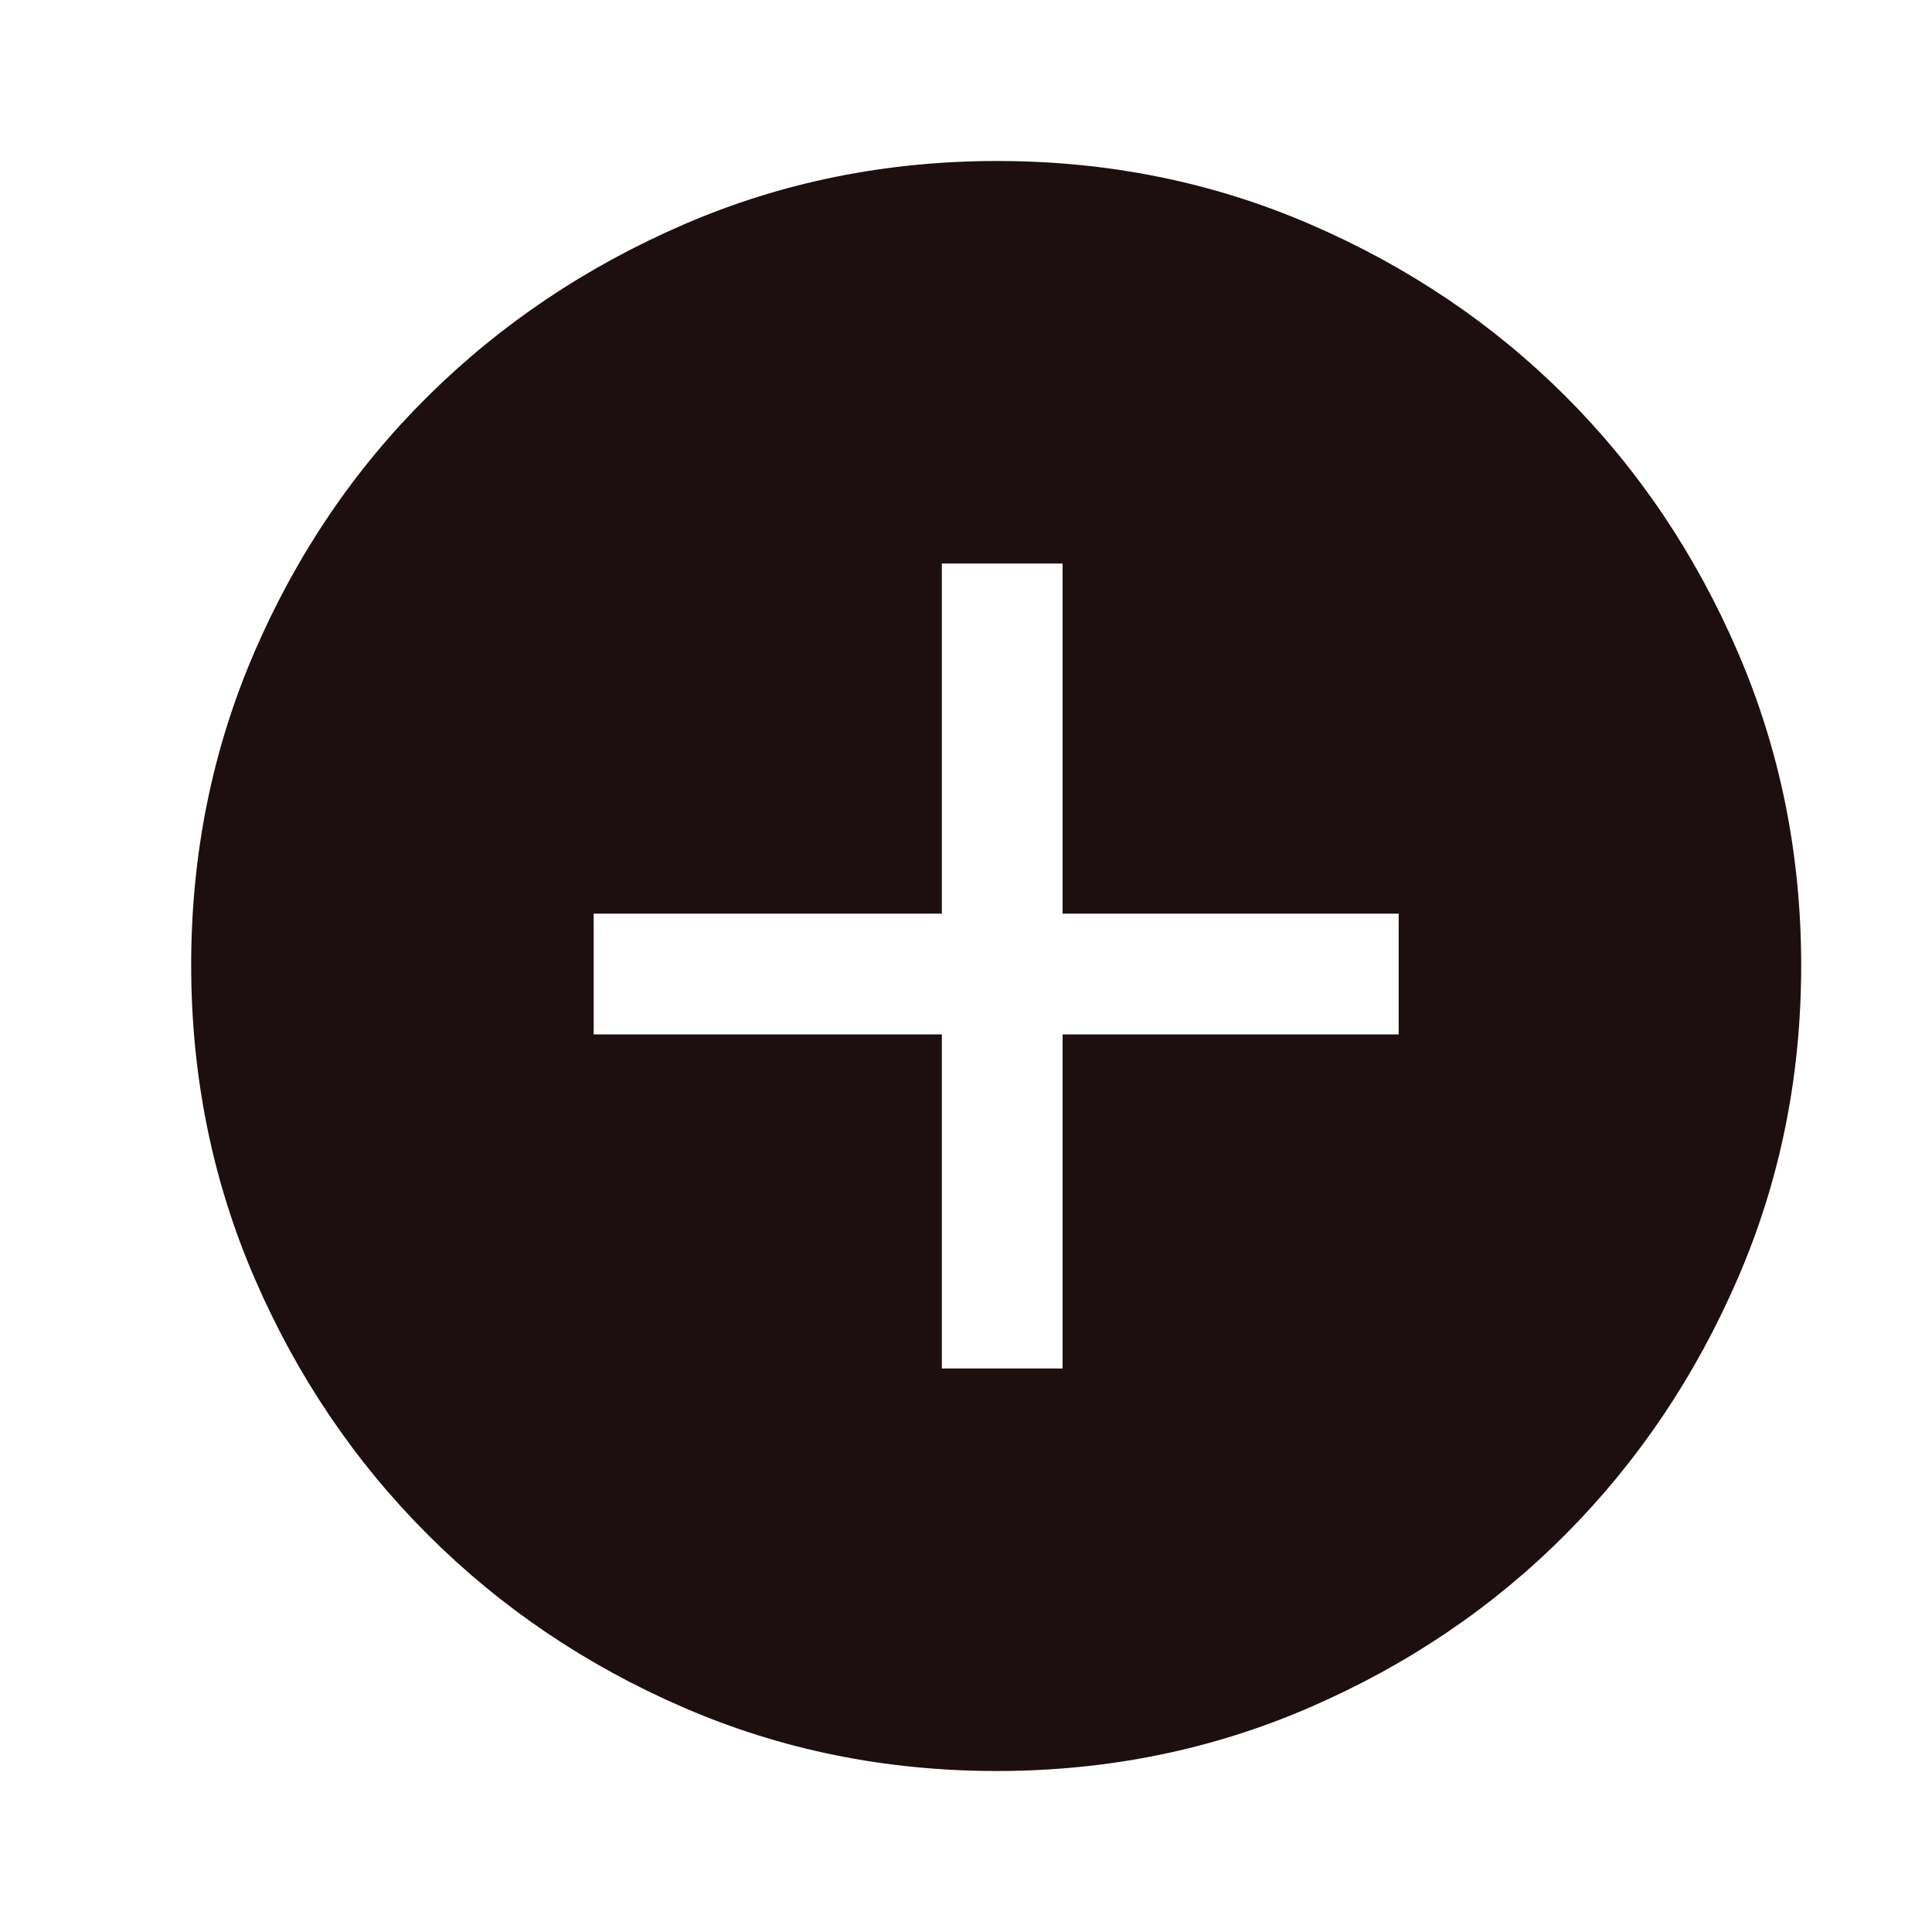
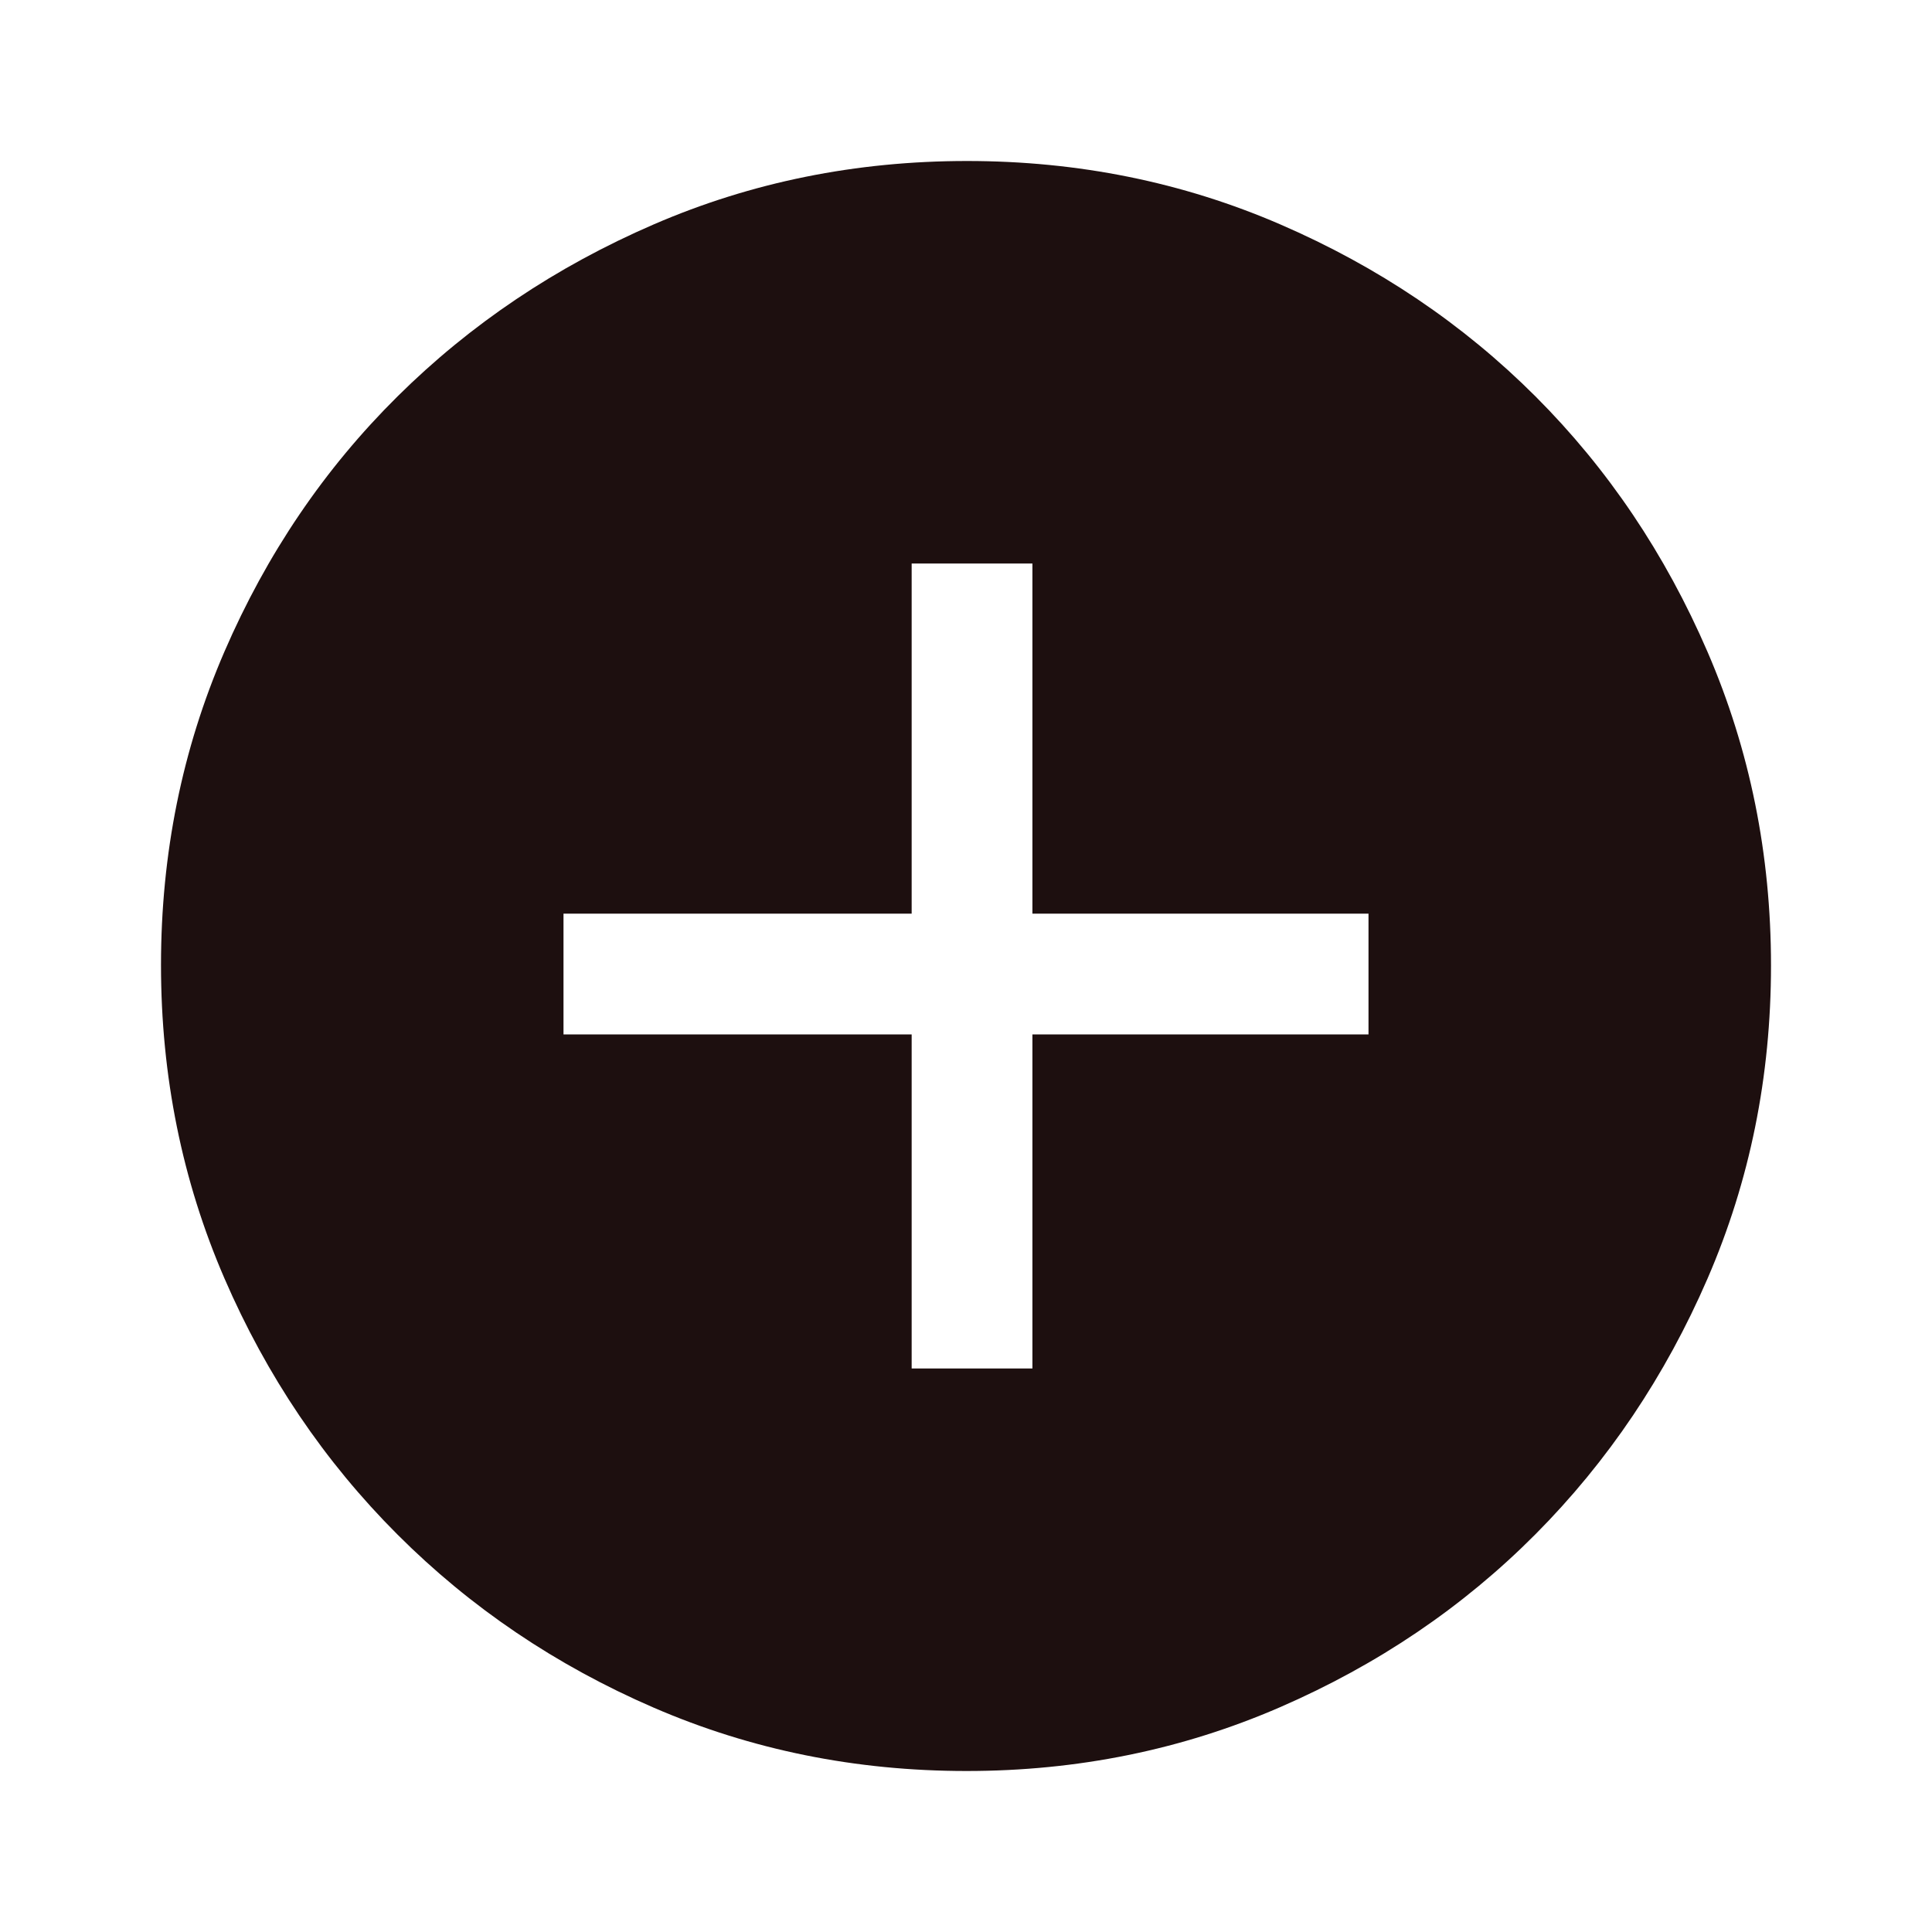
- <svg xmlns="http://www.w3.org/2000/svg" height="20px" viewBox="0 -960 930 960" width="20px" fill="#1d0f0f">
+ <svg xmlns="http://www.w3.org/2000/svg" height="20px" viewBox="0 -960 960 960" width="20px" fill="#1d0f0f">
  <path d="M453-280h60v-166h167v-60H513v-174h-60v174H280v60h173v166Zm27.27 200q-82.74 0-155.5-31.5Q252-143 197.5-197.5t-86-127.34Q80-397.68 80-480.5t31.5-155.66Q143-709 197.5-763t127.34-85.5Q397.68-880 480.5-880t155.66 31.5Q709-817 763-763t85.5 127Q880-563 880-480.27q0 82.74-31.5 155.5Q817-252 763-197.68q-54 54.31-127 86Q563-80 480.27-80Z" />
</svg>
